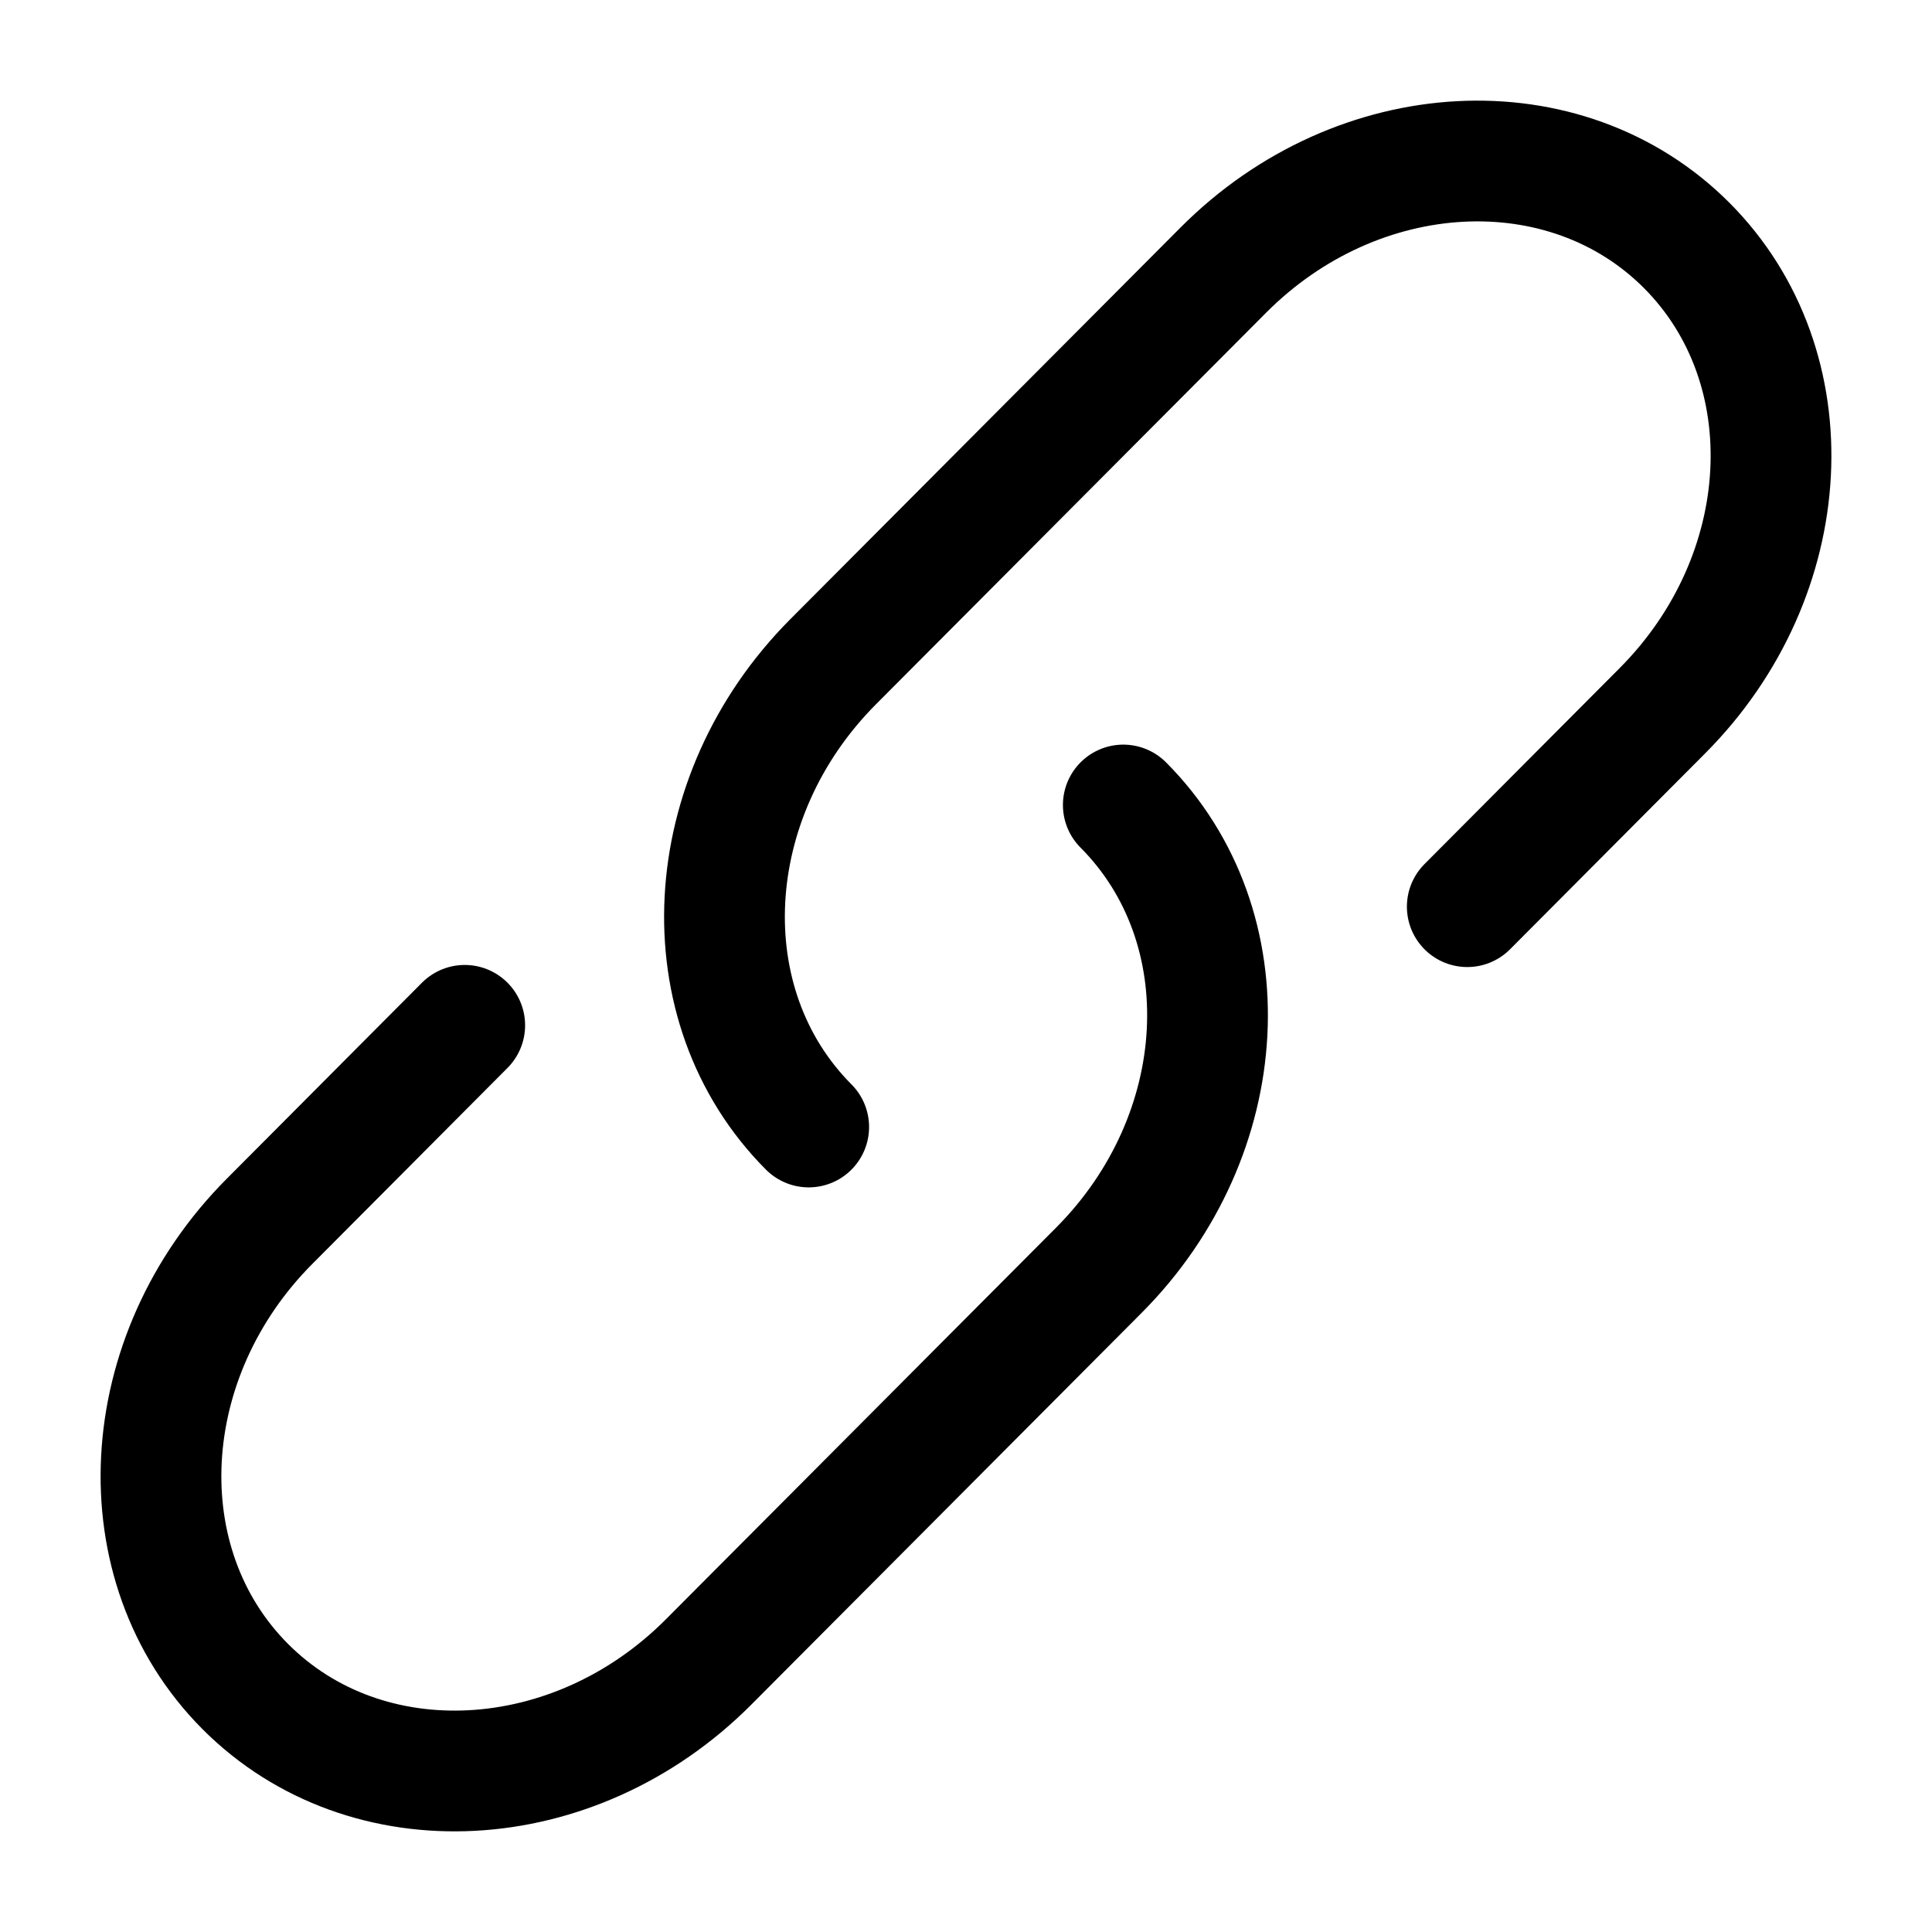
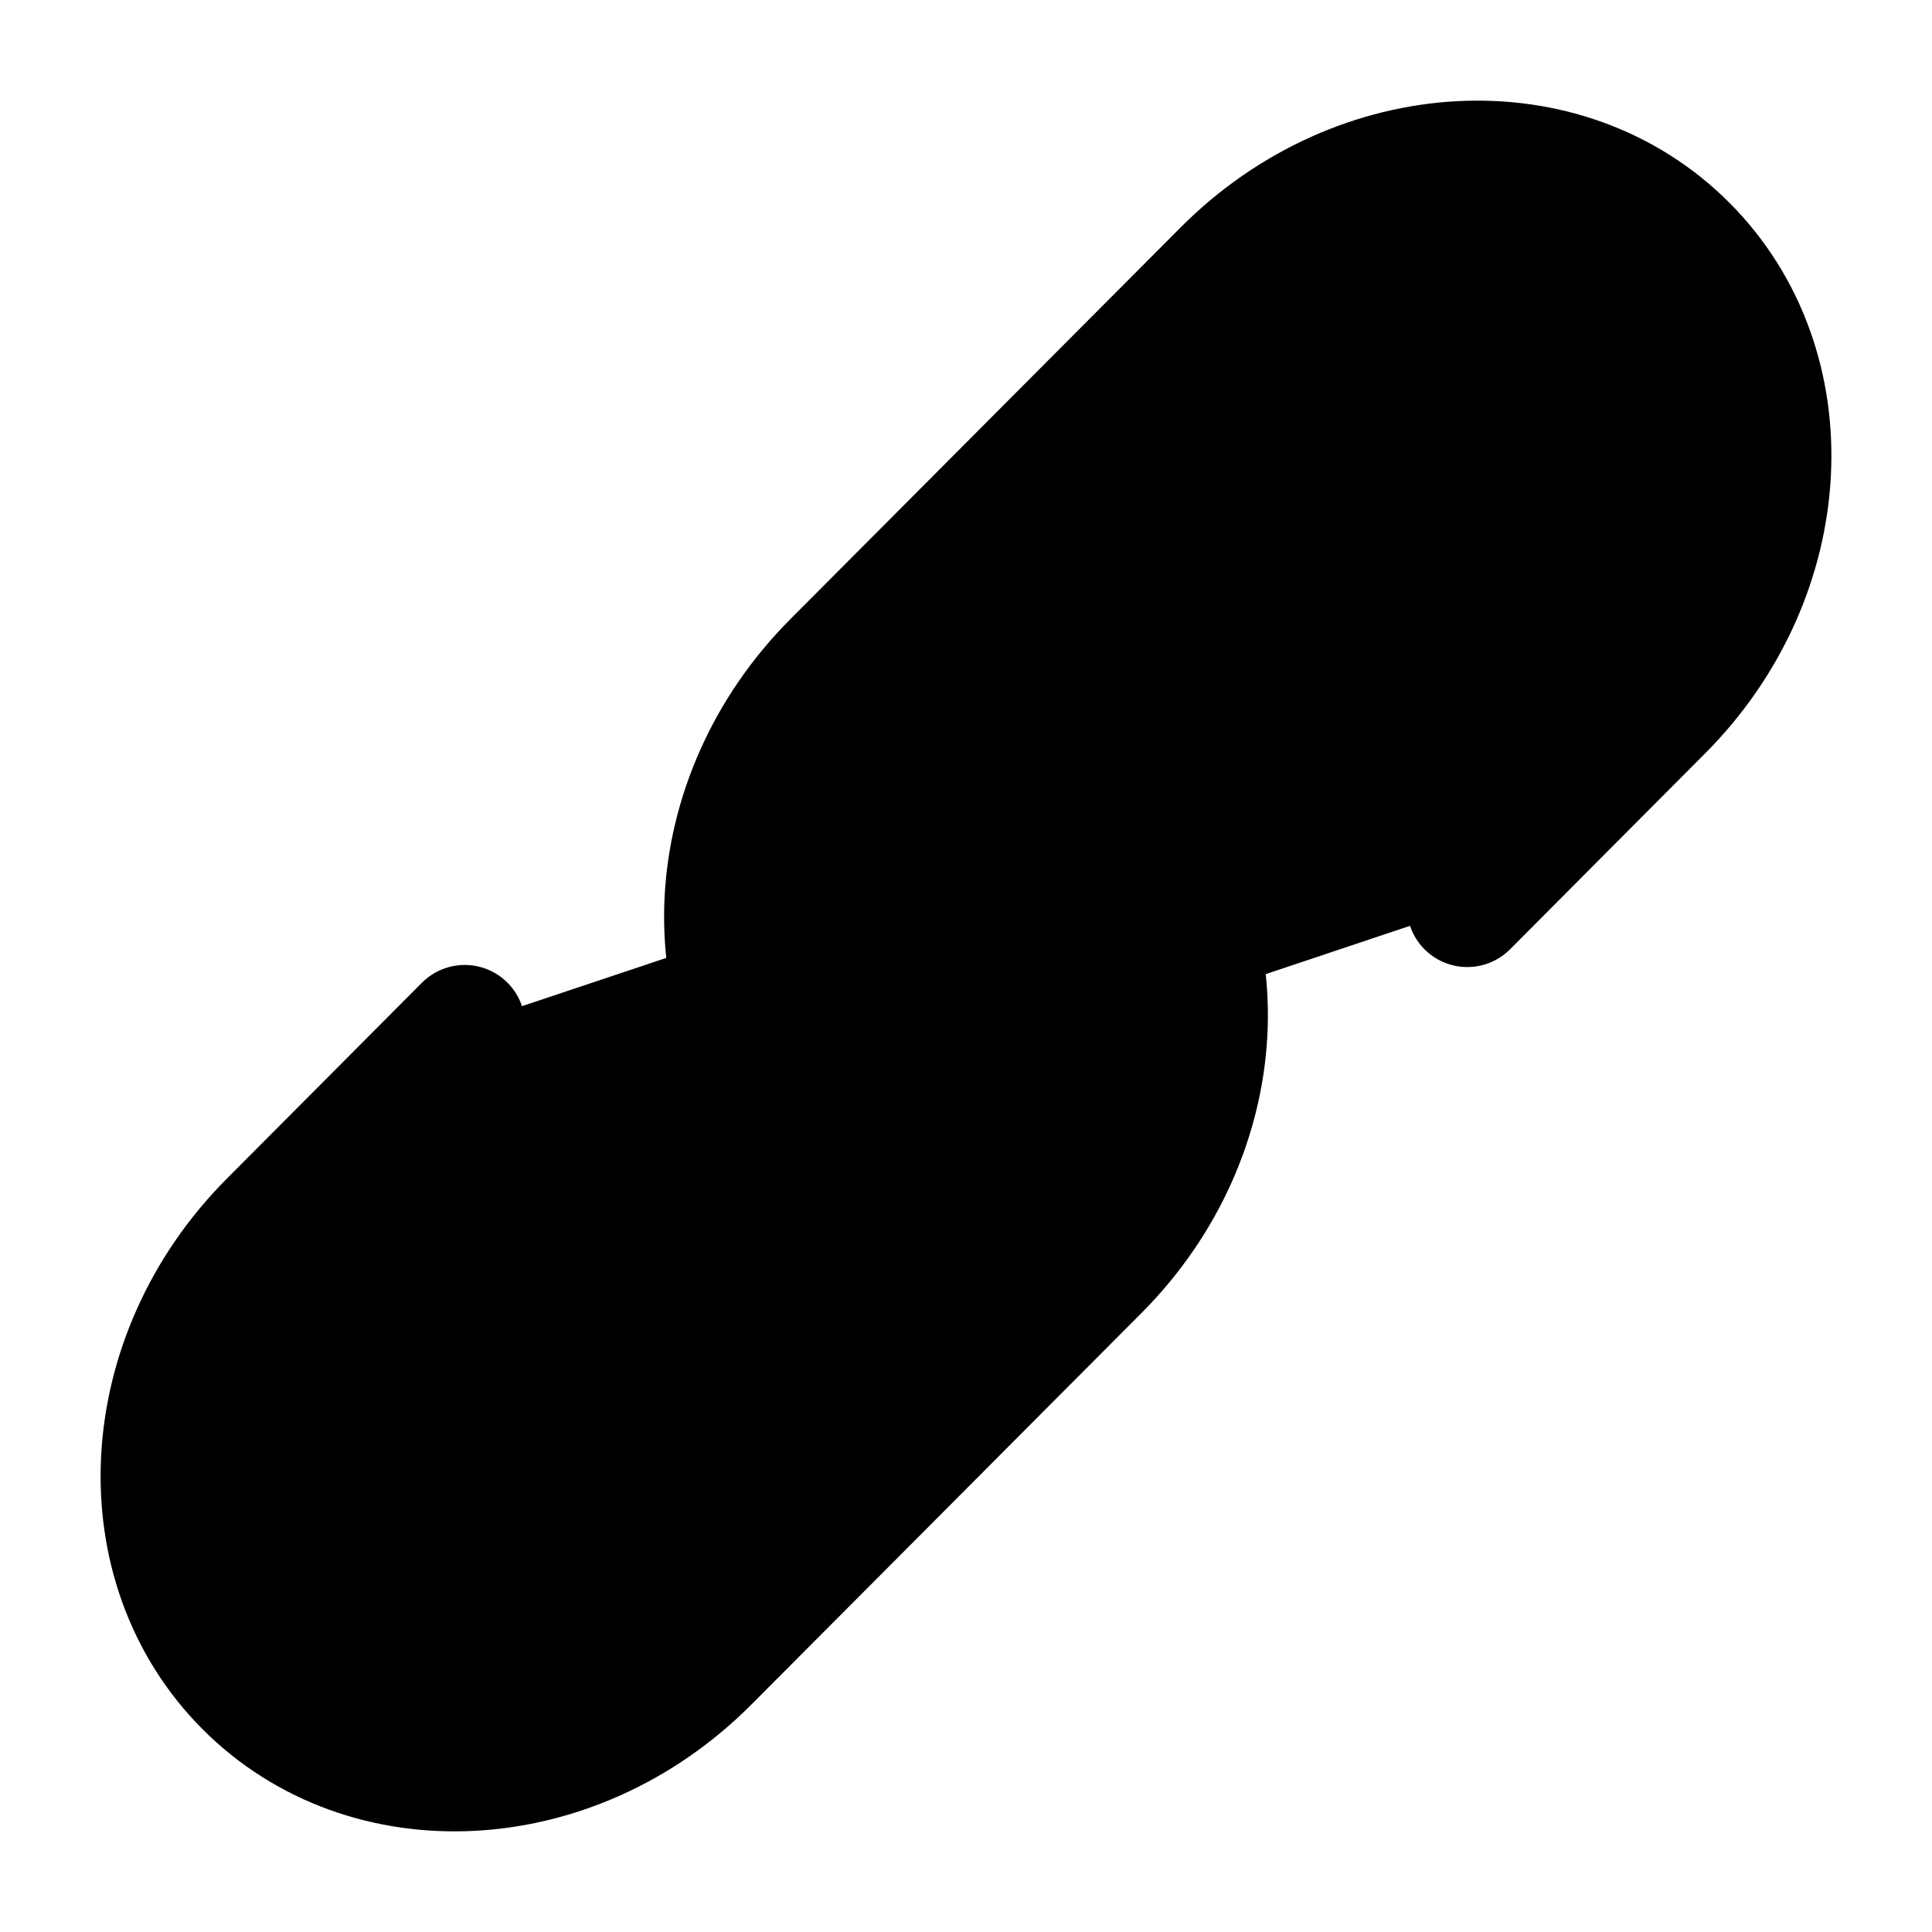
- <svg xmlns="http://www.w3.org/2000/svg" width="800px" height="800px" viewBox="0 0 24 24" fill="none">
+ <svg xmlns="http://www.w3.org/2000/svg" viewBox="0 0 24 24" fill="currentColor">
  <path d="M10.046 14C8.54 12.488 8.676 9.901 10.349 8.221L15.197 3.355C16.87 1.675 19.448 1.539 20.954 3.05C22.46 4.562 22.324 7.15 20.651 8.829L18.227 11.263" stroke="#000" stroke-width="1.5" stroke-linecap="round" />
  <path d="M13.954 10C15.46 11.512 15.324 14.099 13.651 15.779L11.227 18.212L8.803 20.645C7.13 22.325 4.552 22.461 3.046 20.95C1.54 19.438 1.676 16.85 3.349 15.171L5.773 12.737" stroke="#000" stroke-width="1.5" stroke-linecap="round" />
</svg>
